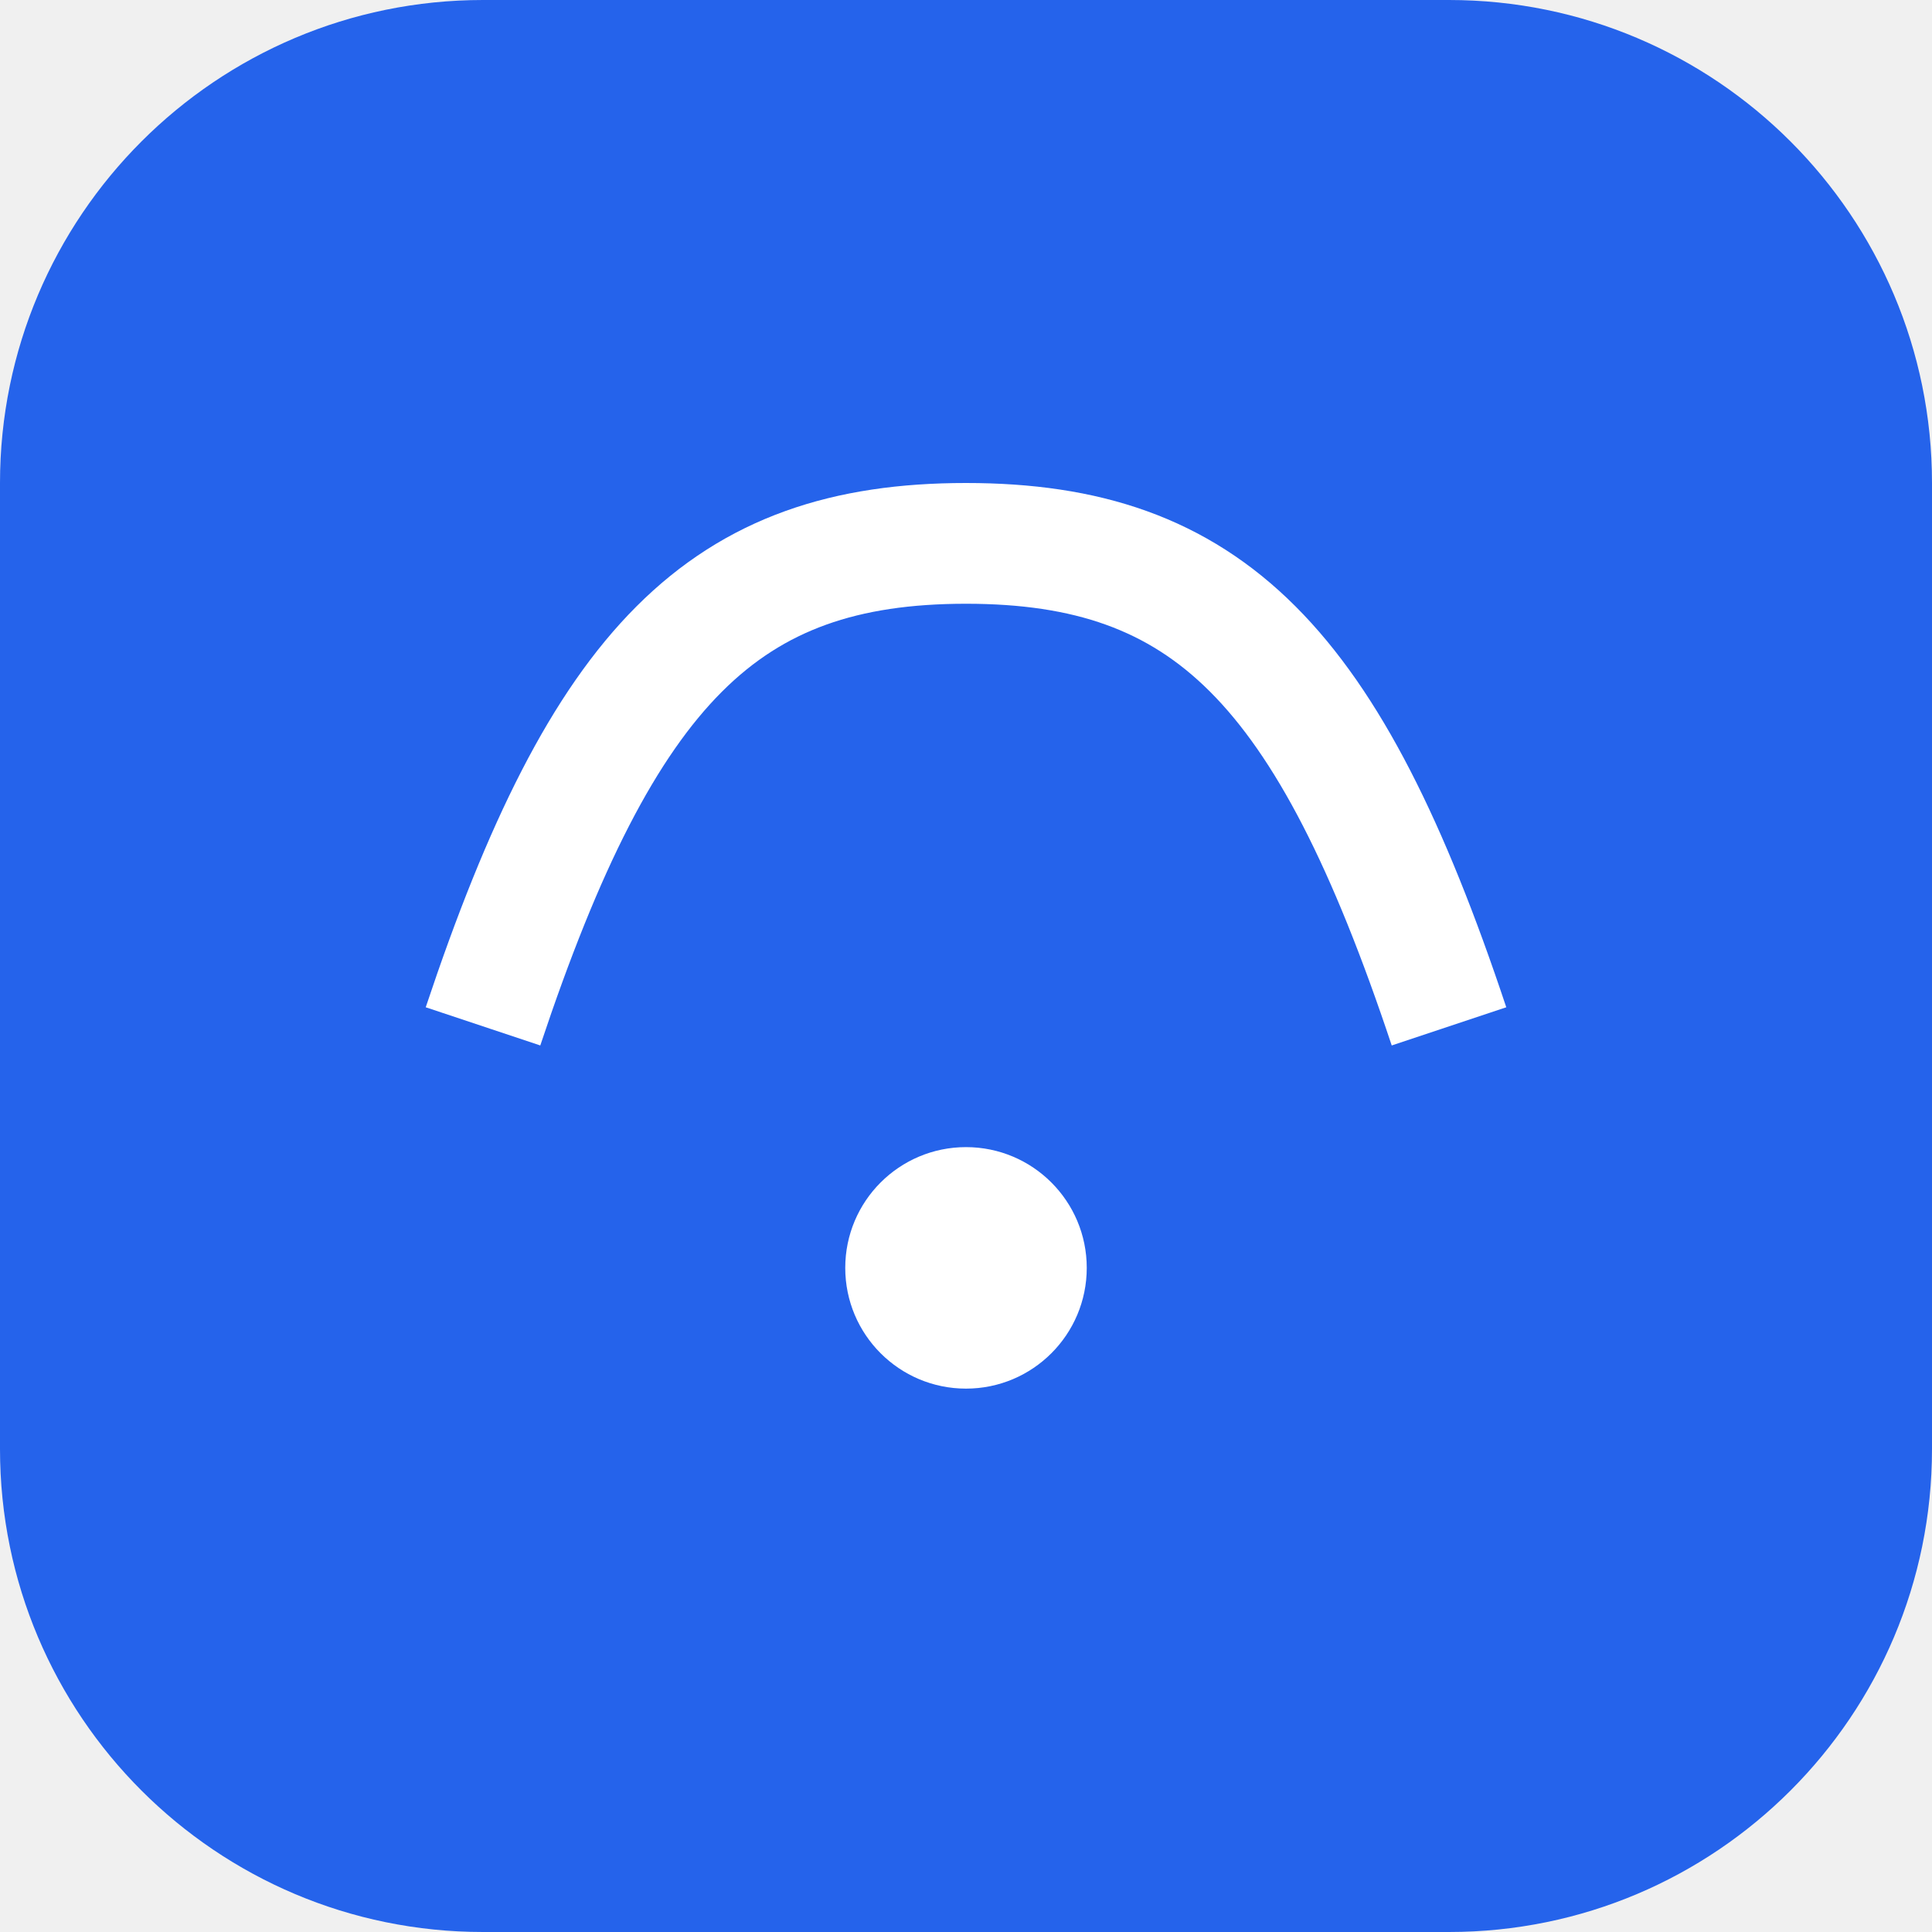
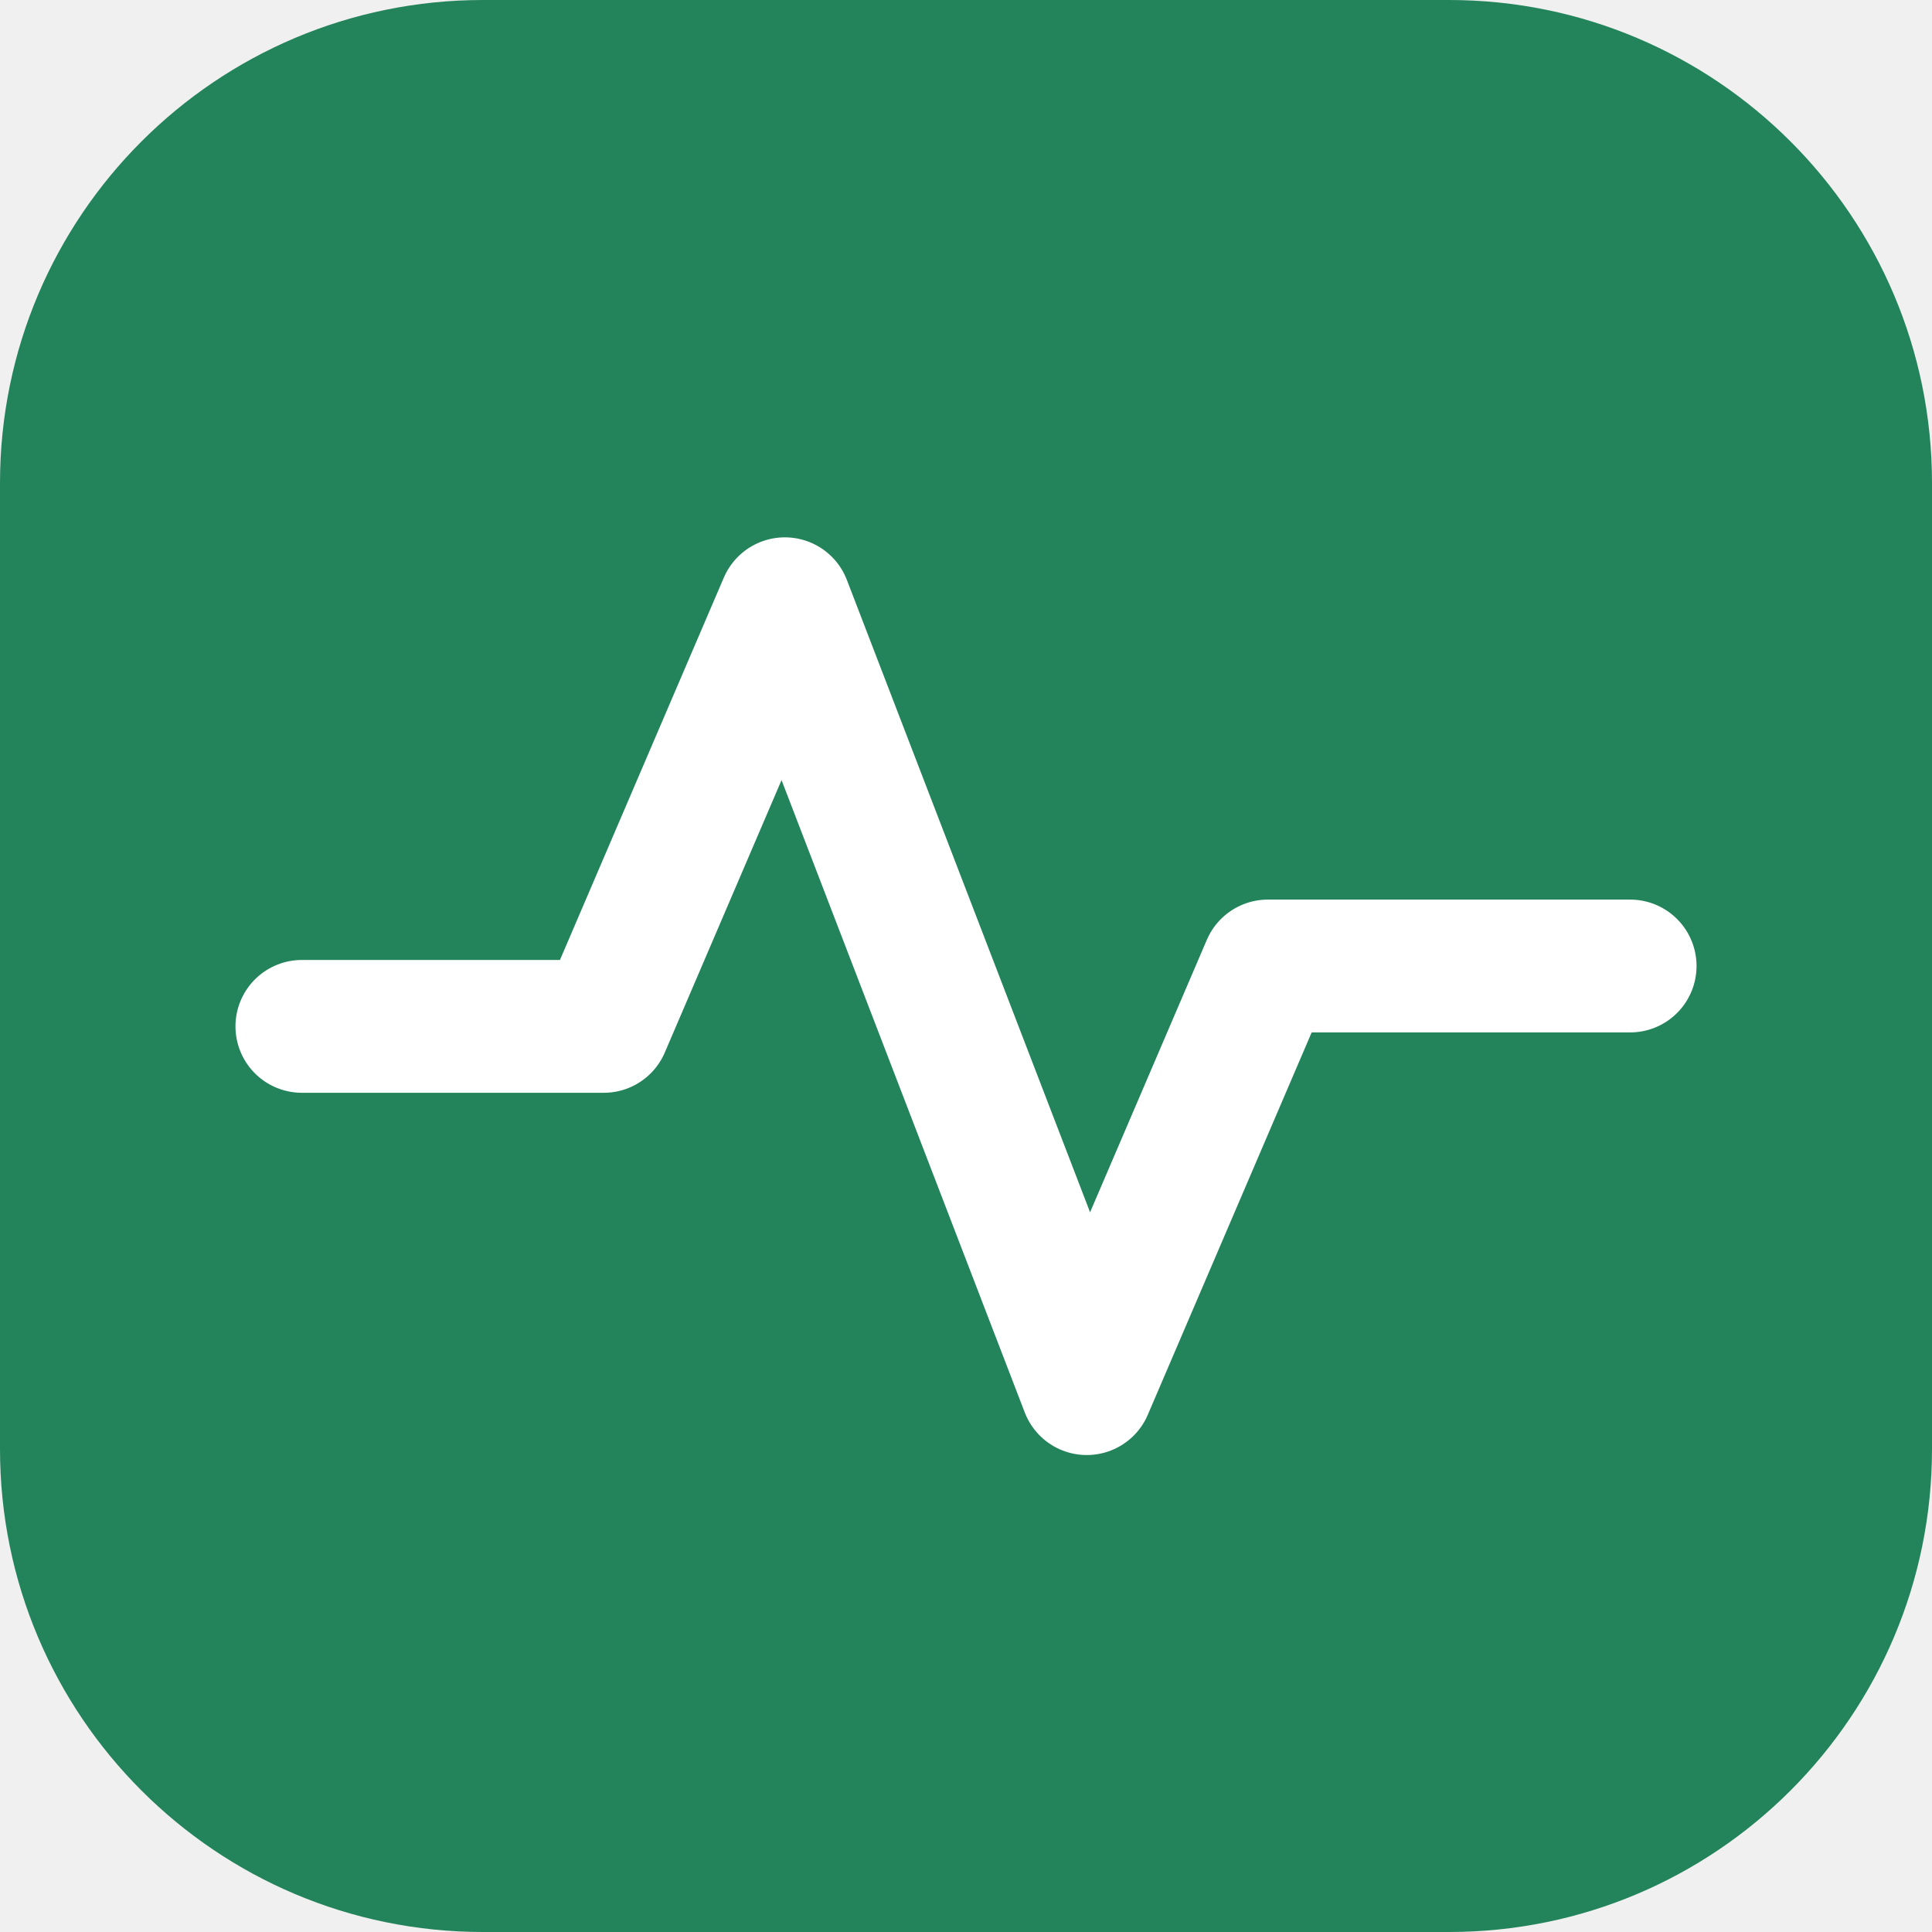
<svg xmlns="http://www.w3.org/2000/svg" viewBox="0 0 32 32" fill="none">
-   <rect width="32" height="32" rx="8" fill="#2563eb" />
-   <path d="M8 17c2-6 4-8 8-8s6 2 8 8" stroke="#fff" stroke-width="2" fill="none" />
-   <circle cx="16" cy="21" r="2" fill="#fff" />
+   <rect width="32" height="32" rx="8" fill="#23845b" />
+   <path d="M5 17h5l3-7 5 13 3-7h6" stroke="#fff" stroke-width="2.2" stroke-linecap="round" stroke-linejoin="round" />
</svg>
